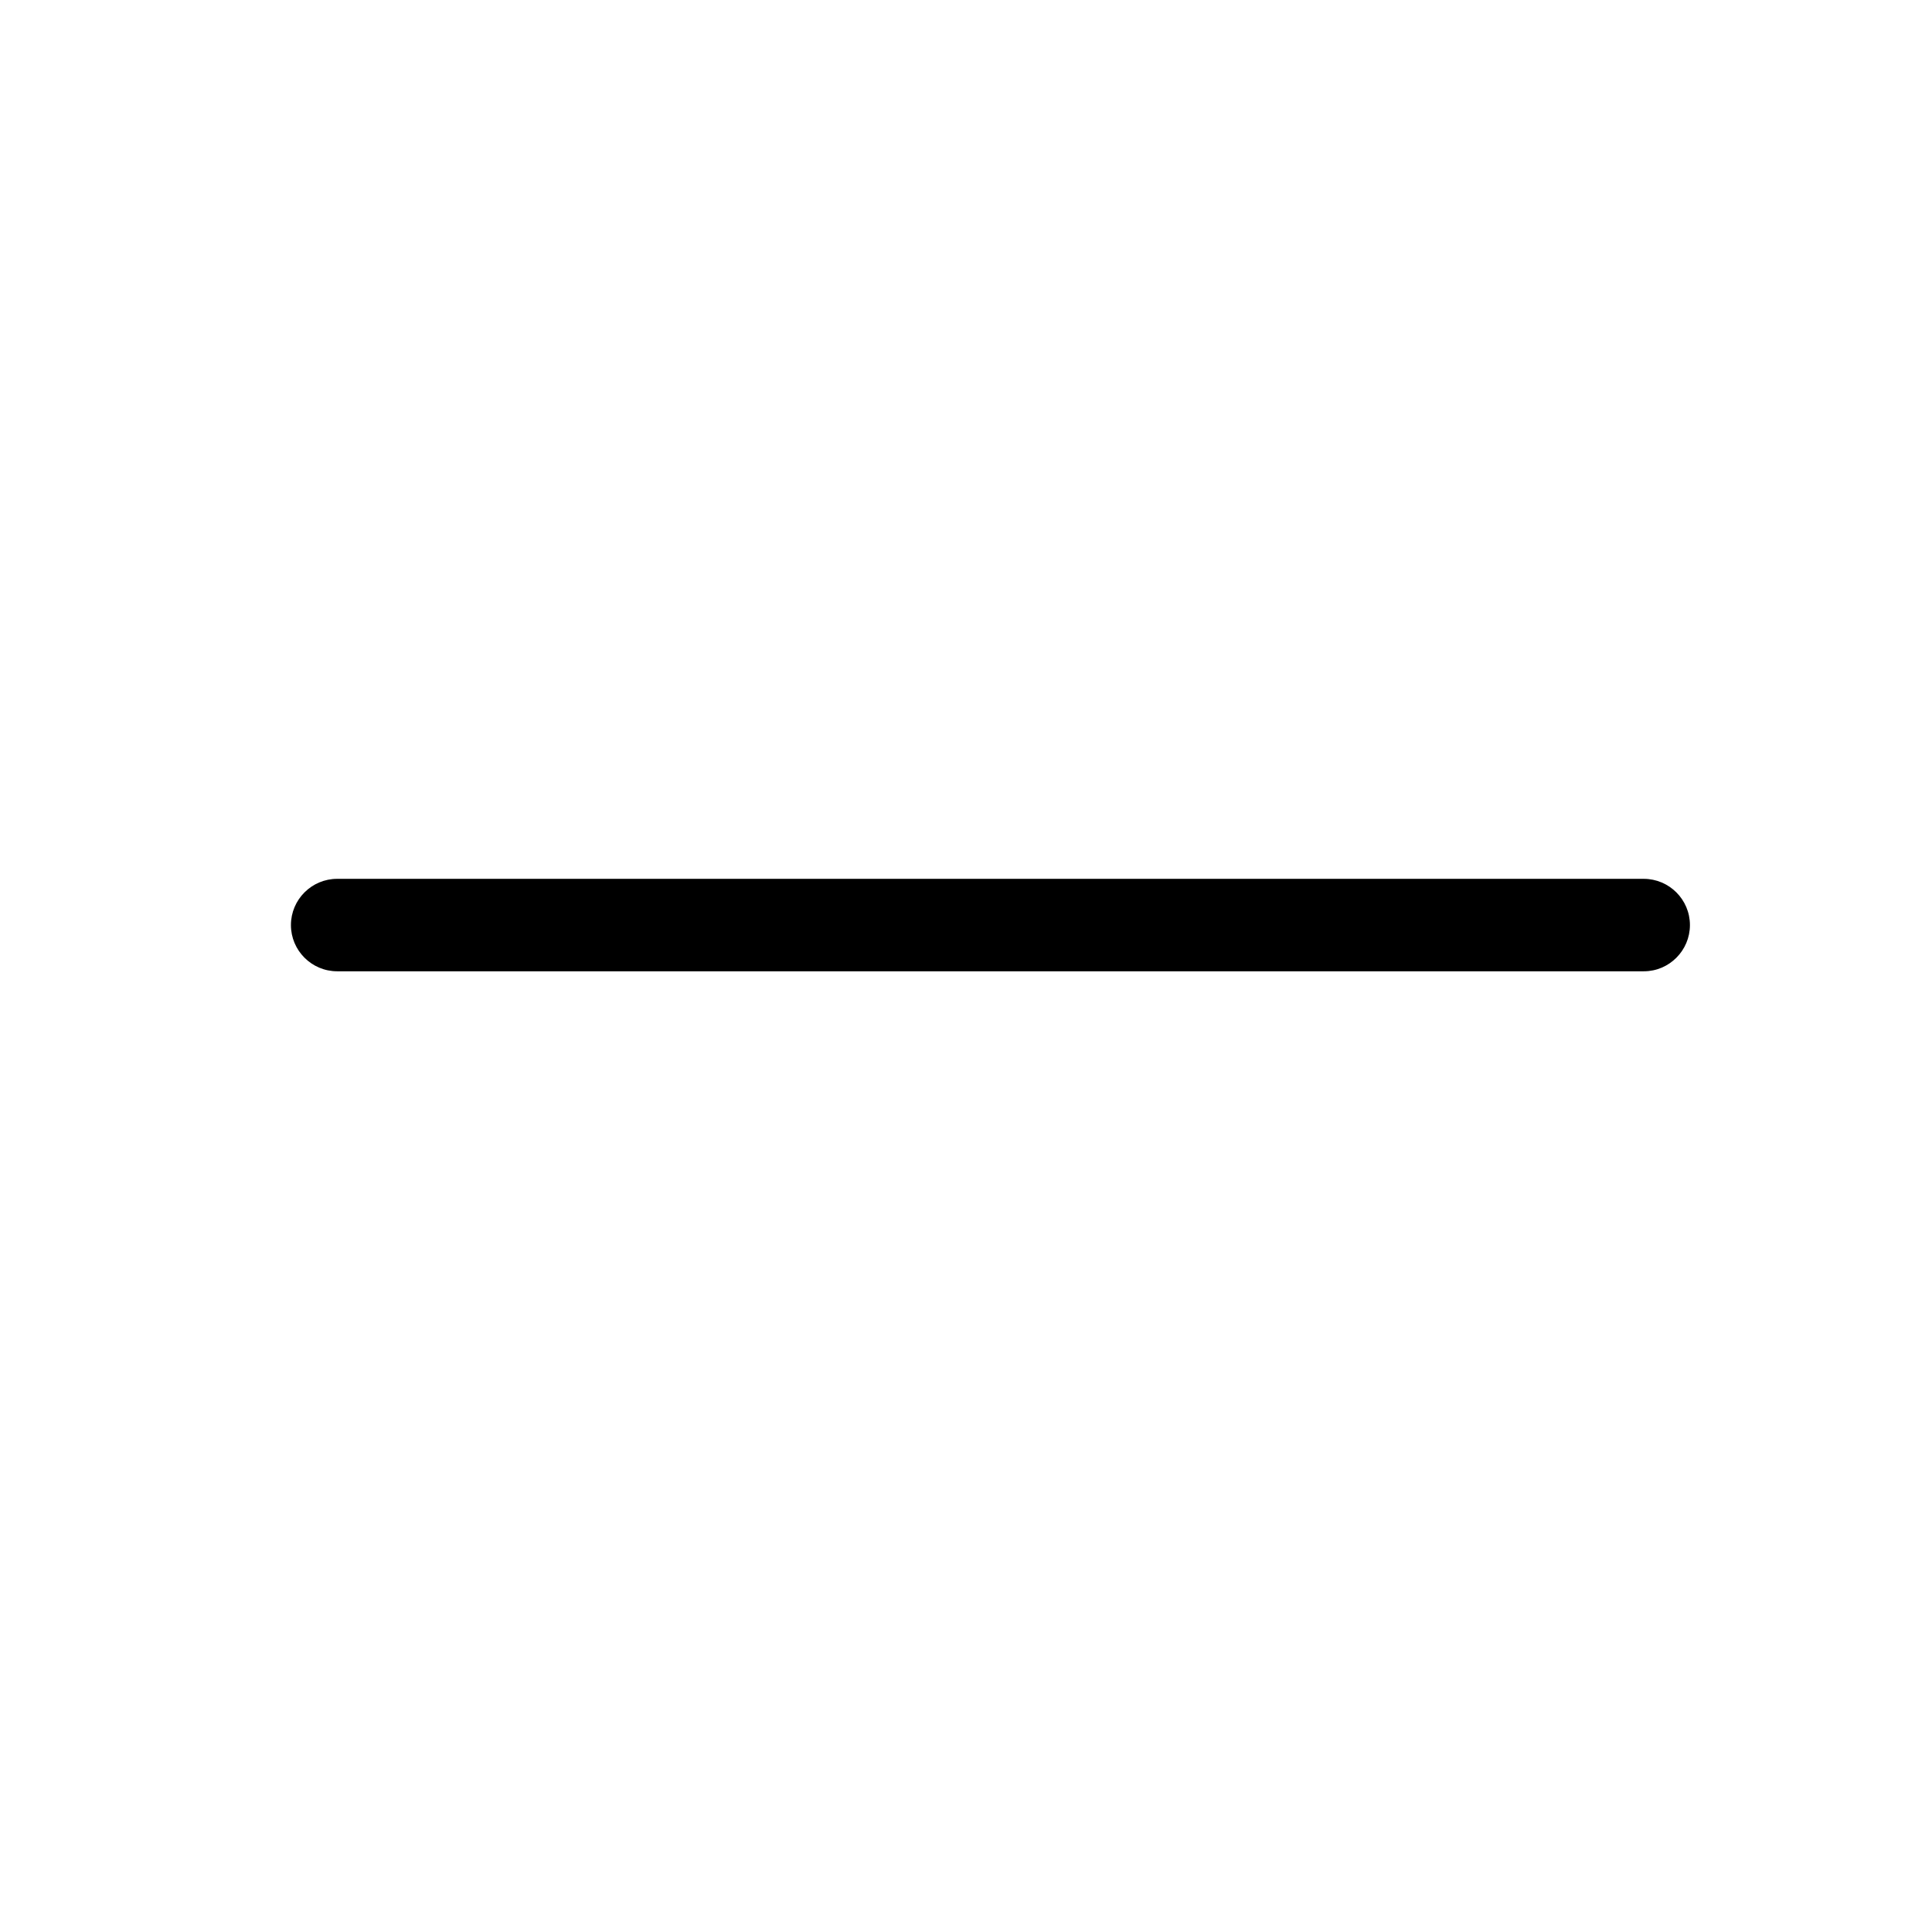
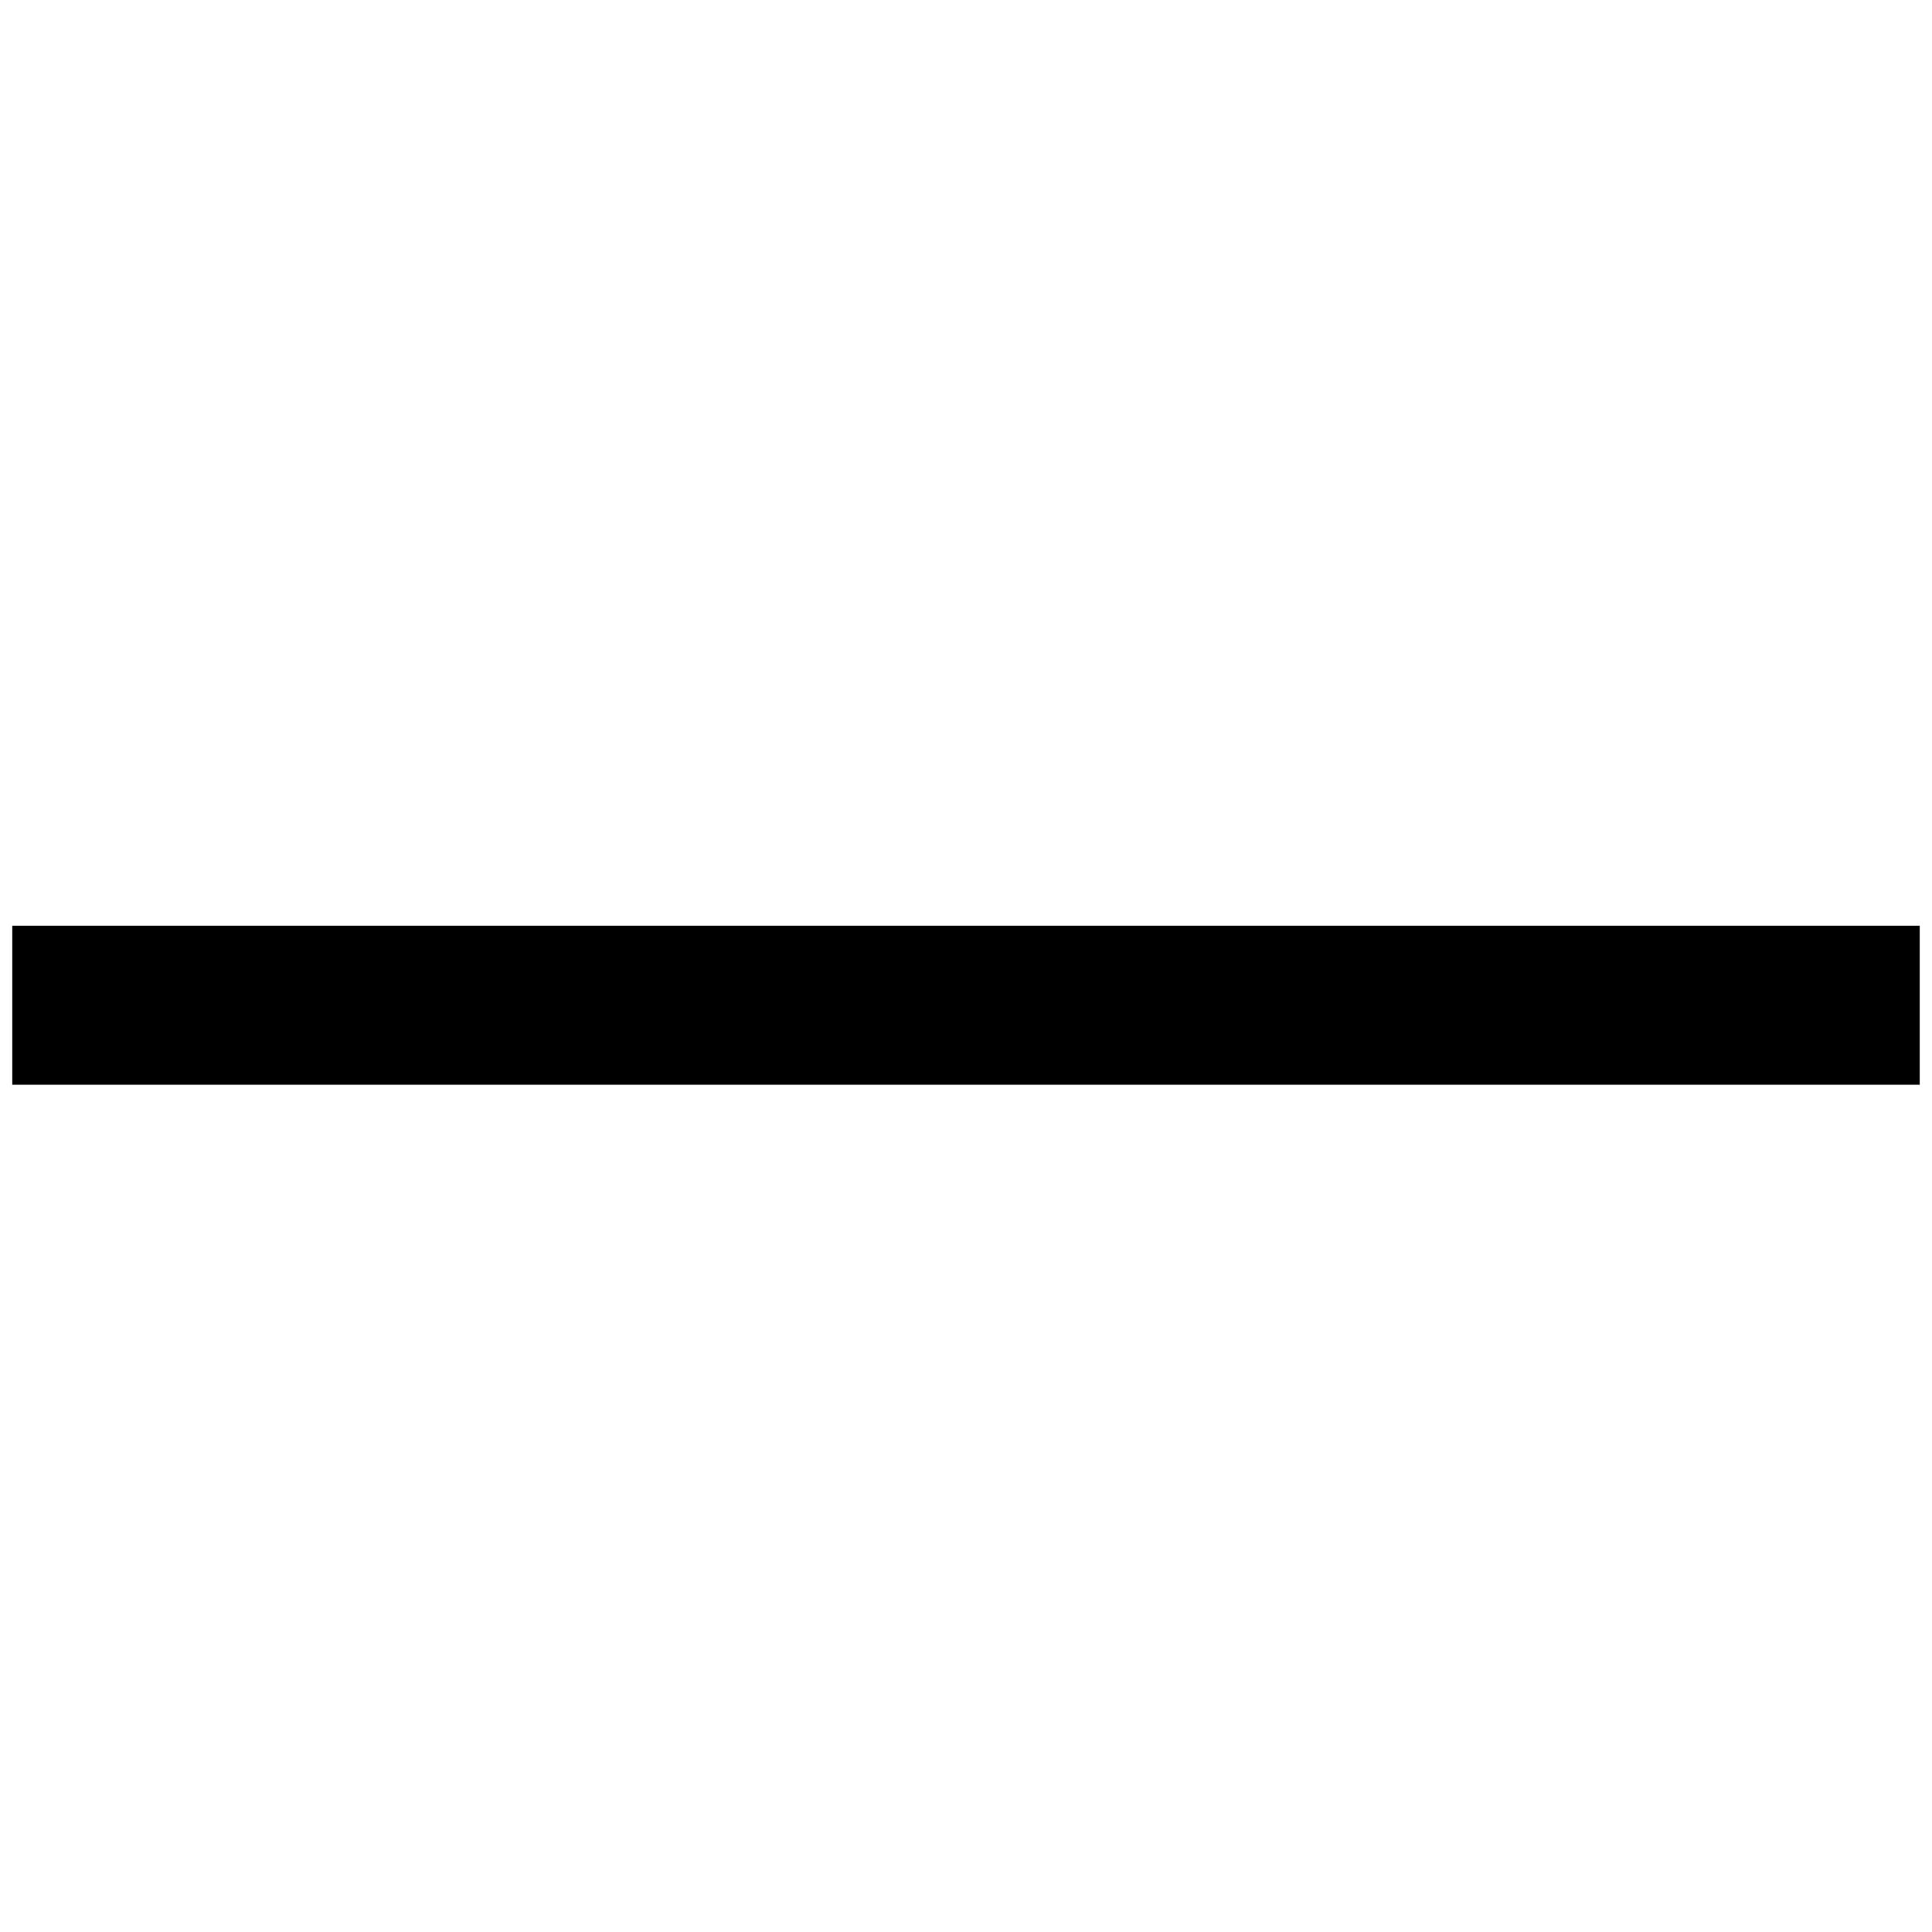
- <svg xmlns="http://www.w3.org/2000/svg" t="1570762518635" class="icon" viewBox="0 0 1024 1024" version="1.1" p-id="6570" width="16" height="16">
+ <svg xmlns="http://www.w3.org/2000/svg" t="1570866680167" class="icon" viewBox="0 0 1024 1024" version="1.1" p-id="7845" width="16" height="16">
  <defs>
    <style type="text/css" />
  </defs>
-   <path d="M895.7 490.3c0-13.5-11-24.5-24.5-24.5H178.7c-13.5 0-24.5 11-24.5 24.5s11 24.5 24.5 24.5h692.6c13.4 0 24.4-11 24.4-24.5z" p-id="6571" />
+   <path d="M6.487 490.667h1011.025v84.252H6.487z" p-id="7846" />
</svg>
